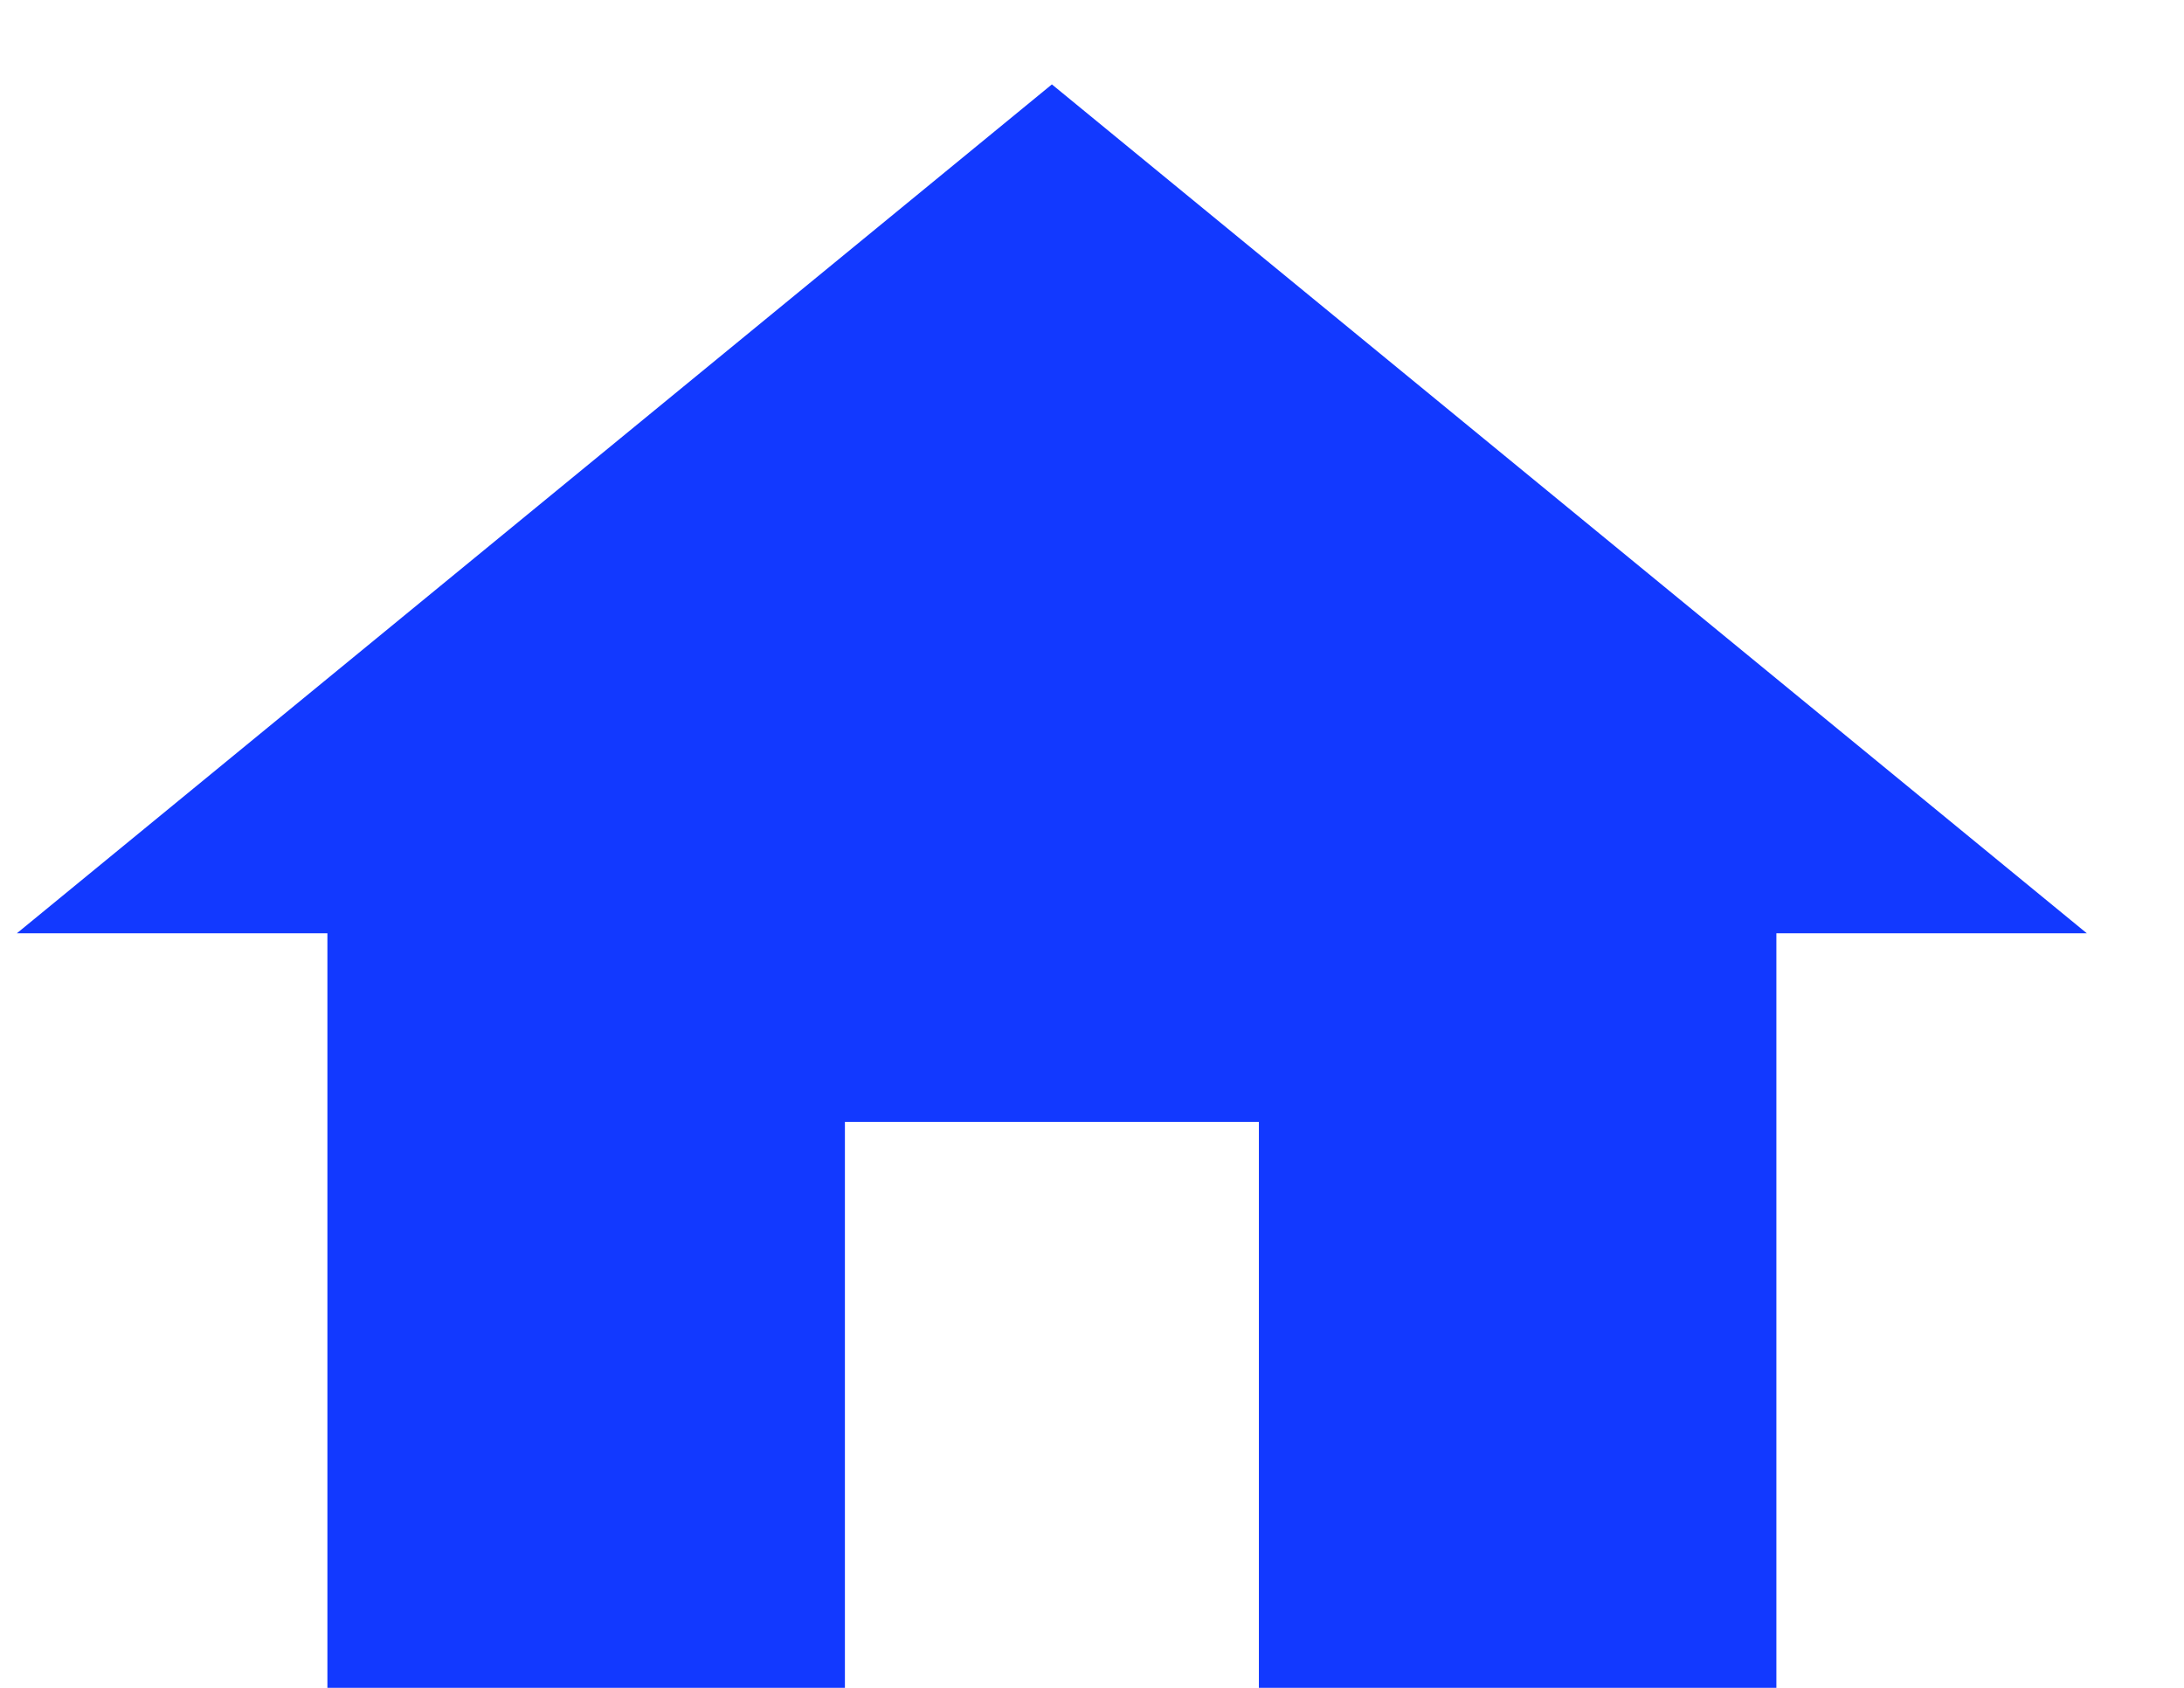
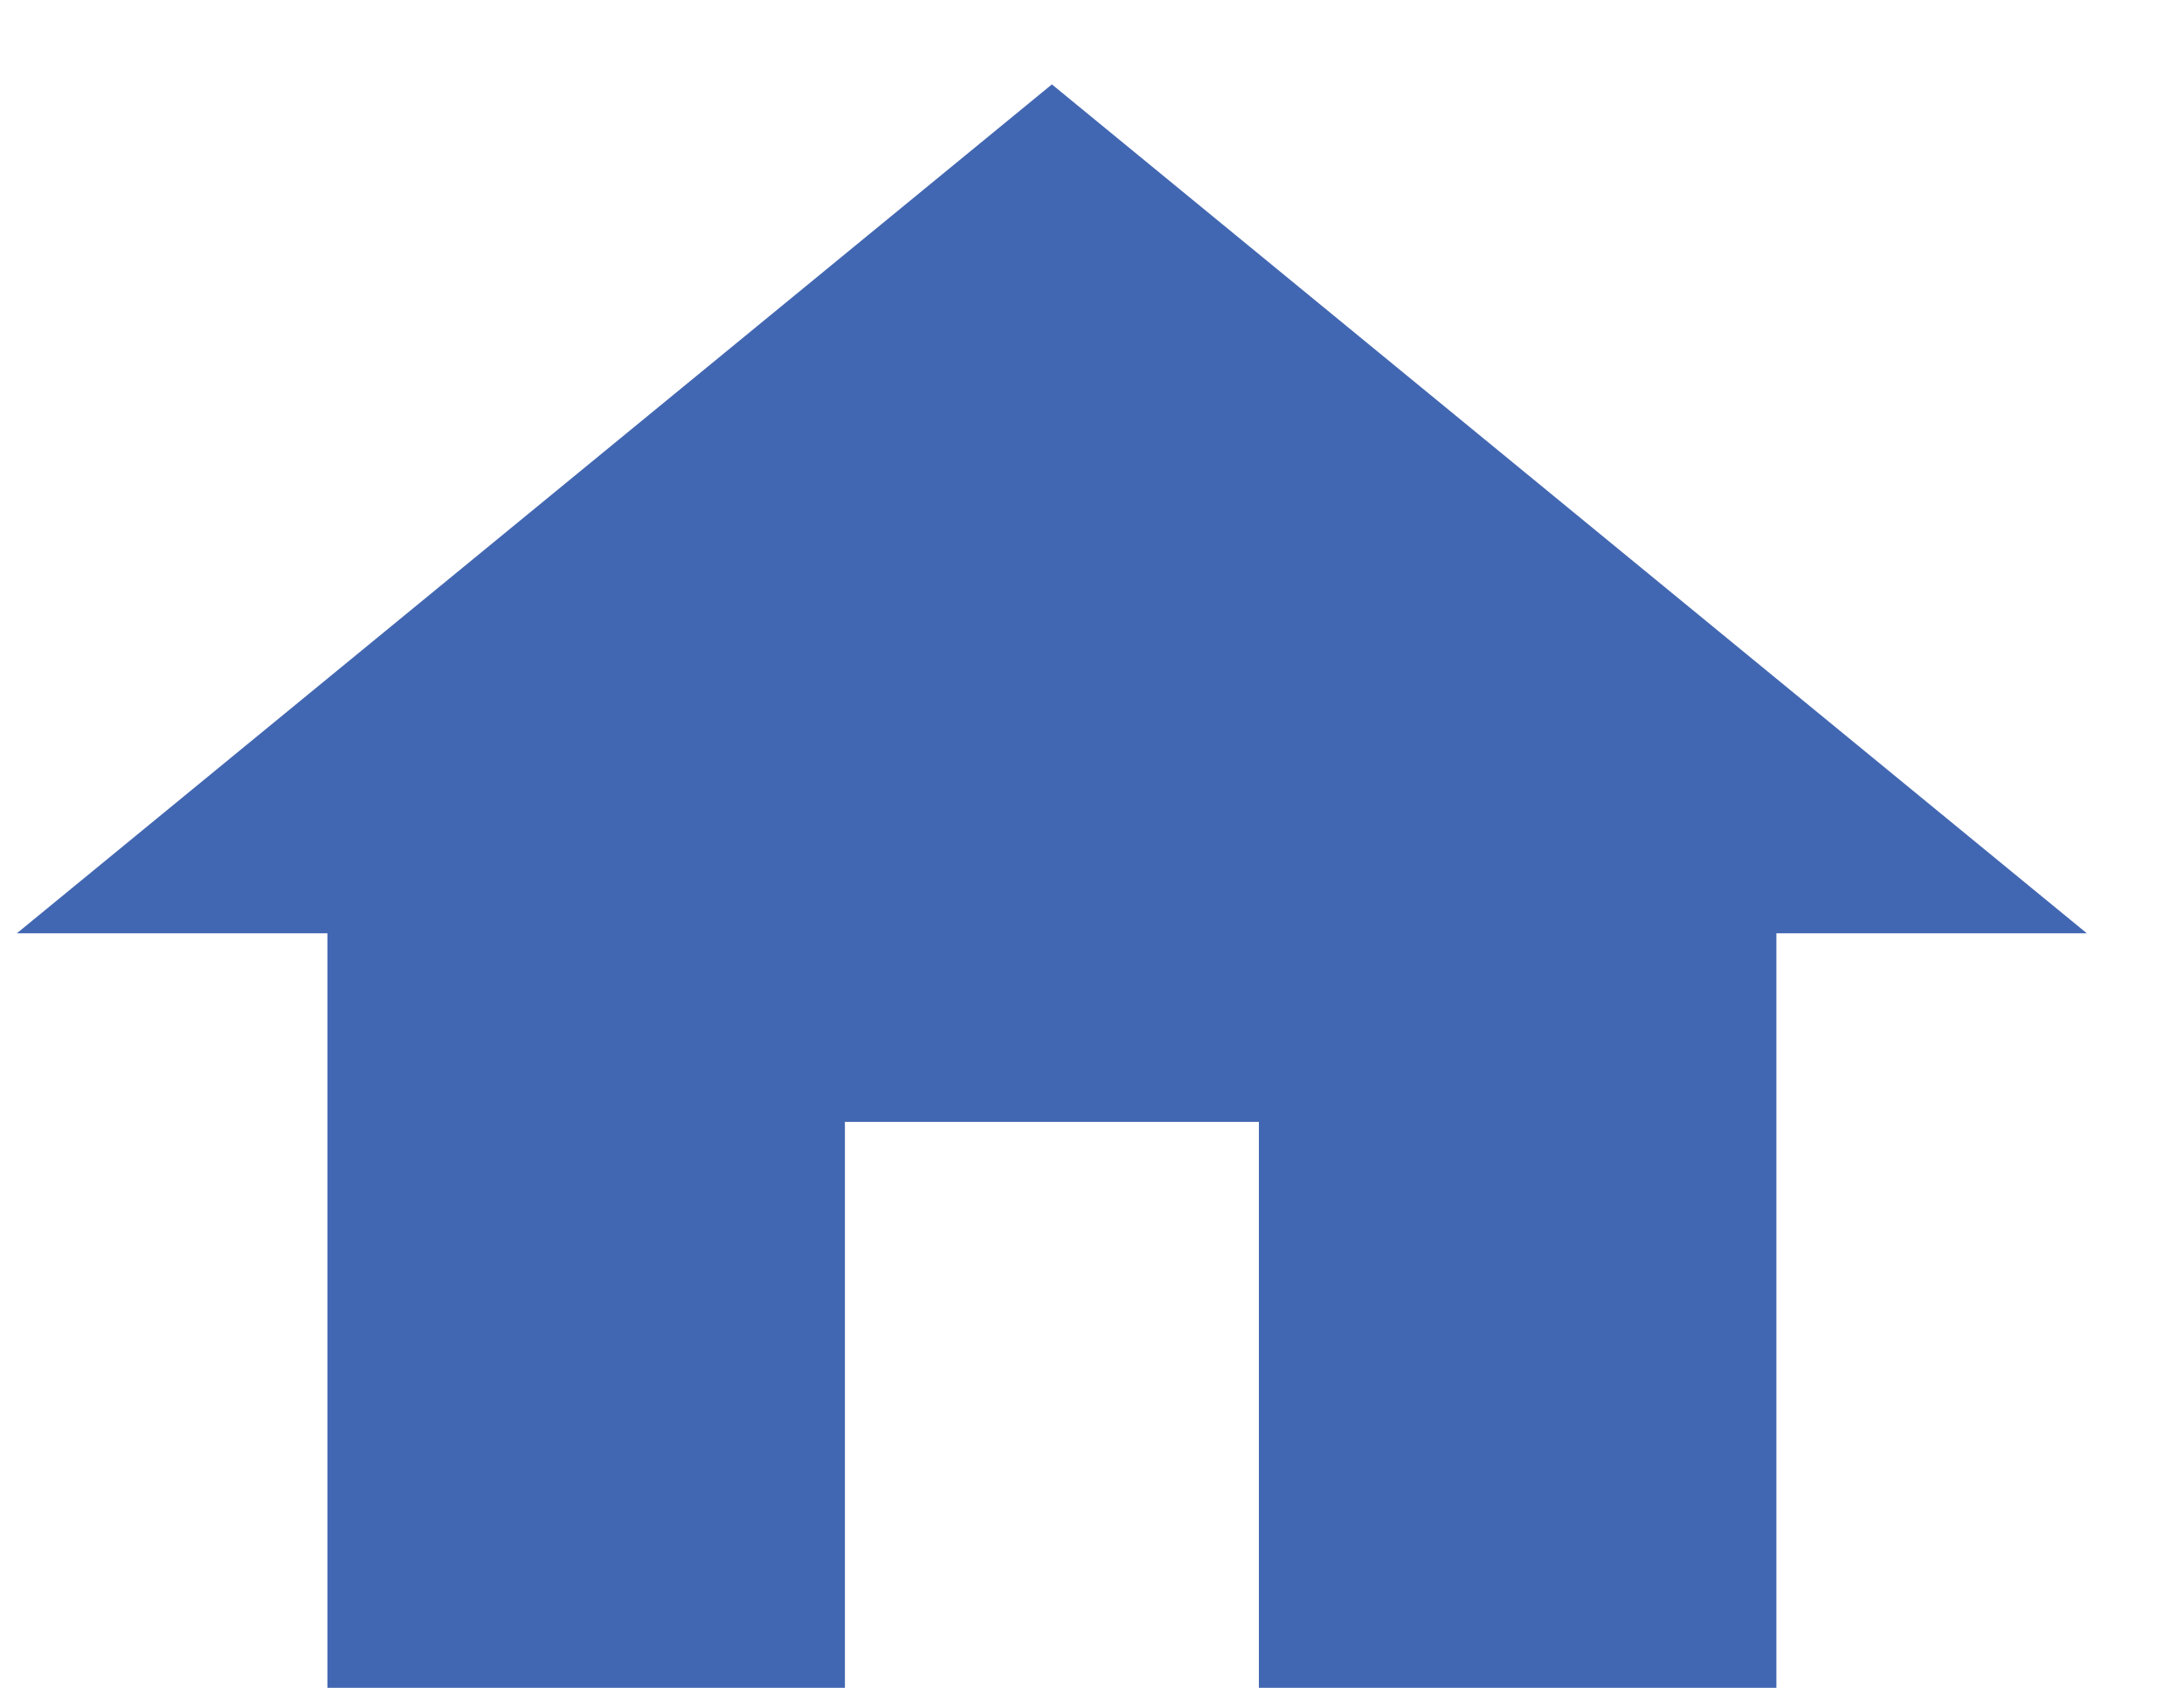
<svg xmlns="http://www.w3.org/2000/svg" width="22" height="17" viewBox="0 0 22 17" fill="none">
-   <path d="M8.511 17V11.3H12.681V17H17.894V9.4H21.021L10.596 0.85L0.17 9.4H3.298V17H8.511Z" fill="#1239FF" />
+   <path d="M8.511 17V11.3H12.681V17H17.894V9.4H21.021L10.596 0.85L0.17 9.4H3.298V17H8.511Z" fill="#4267B2" />
</svg>
